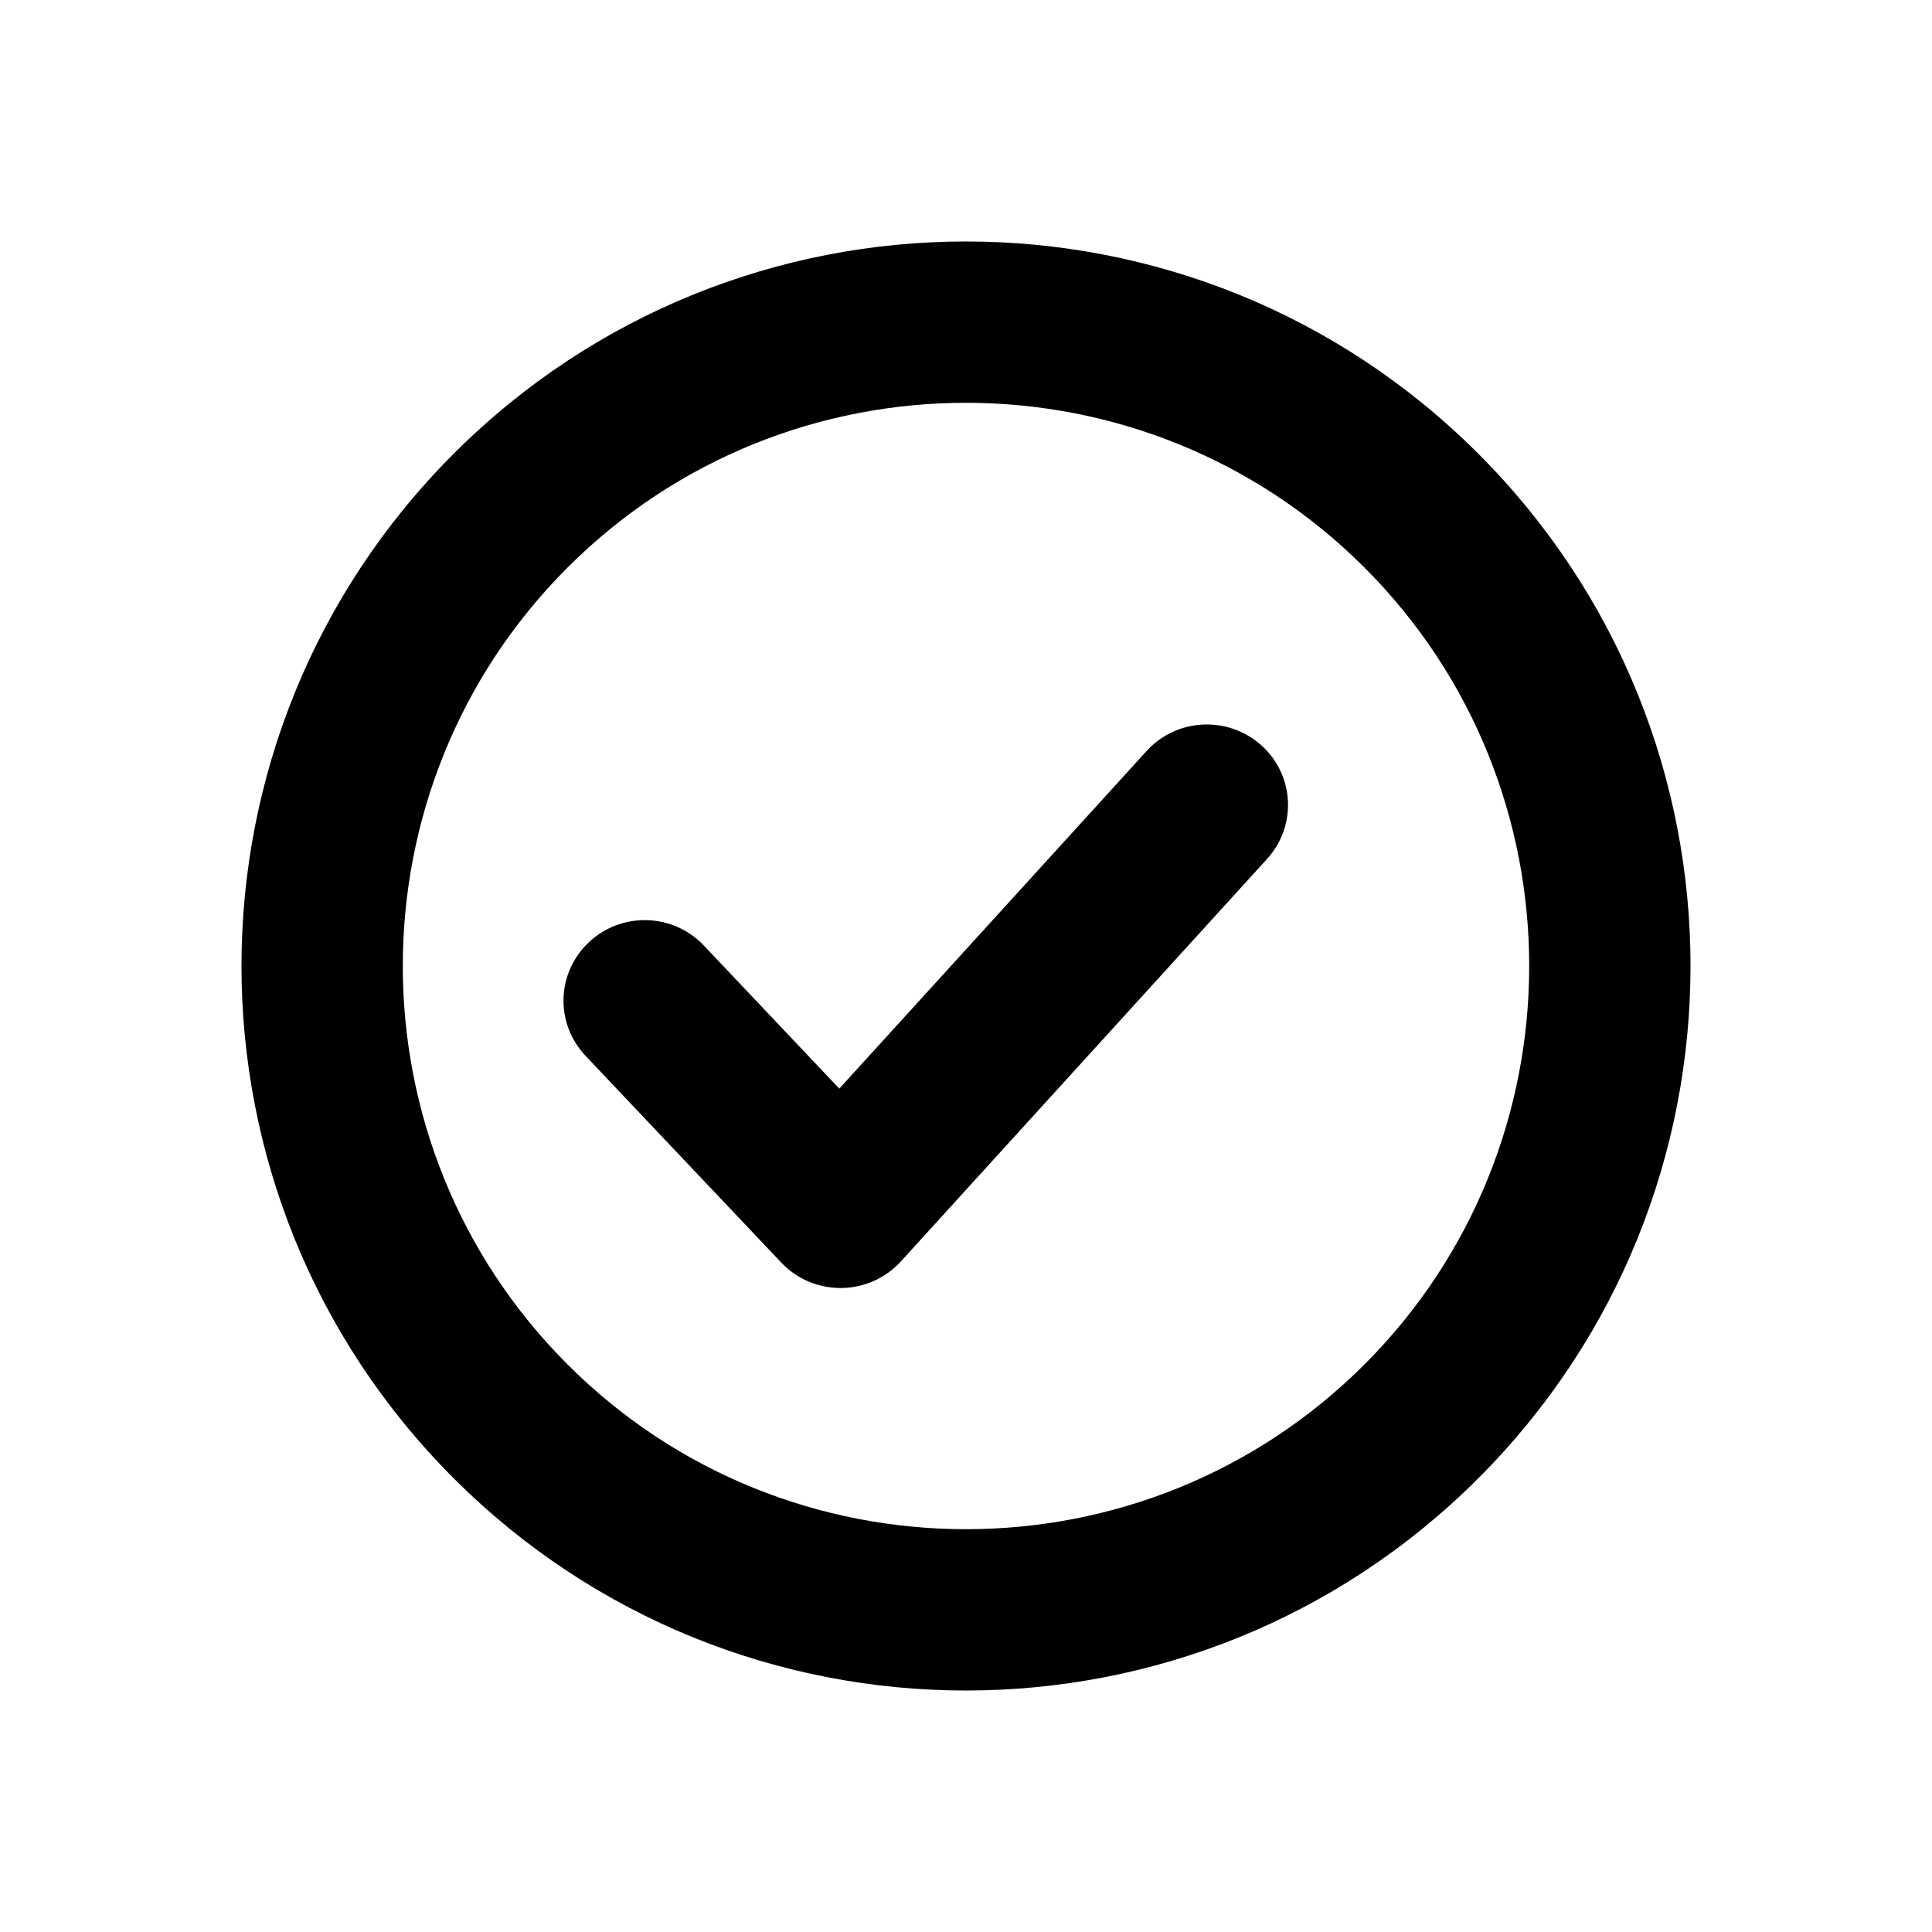
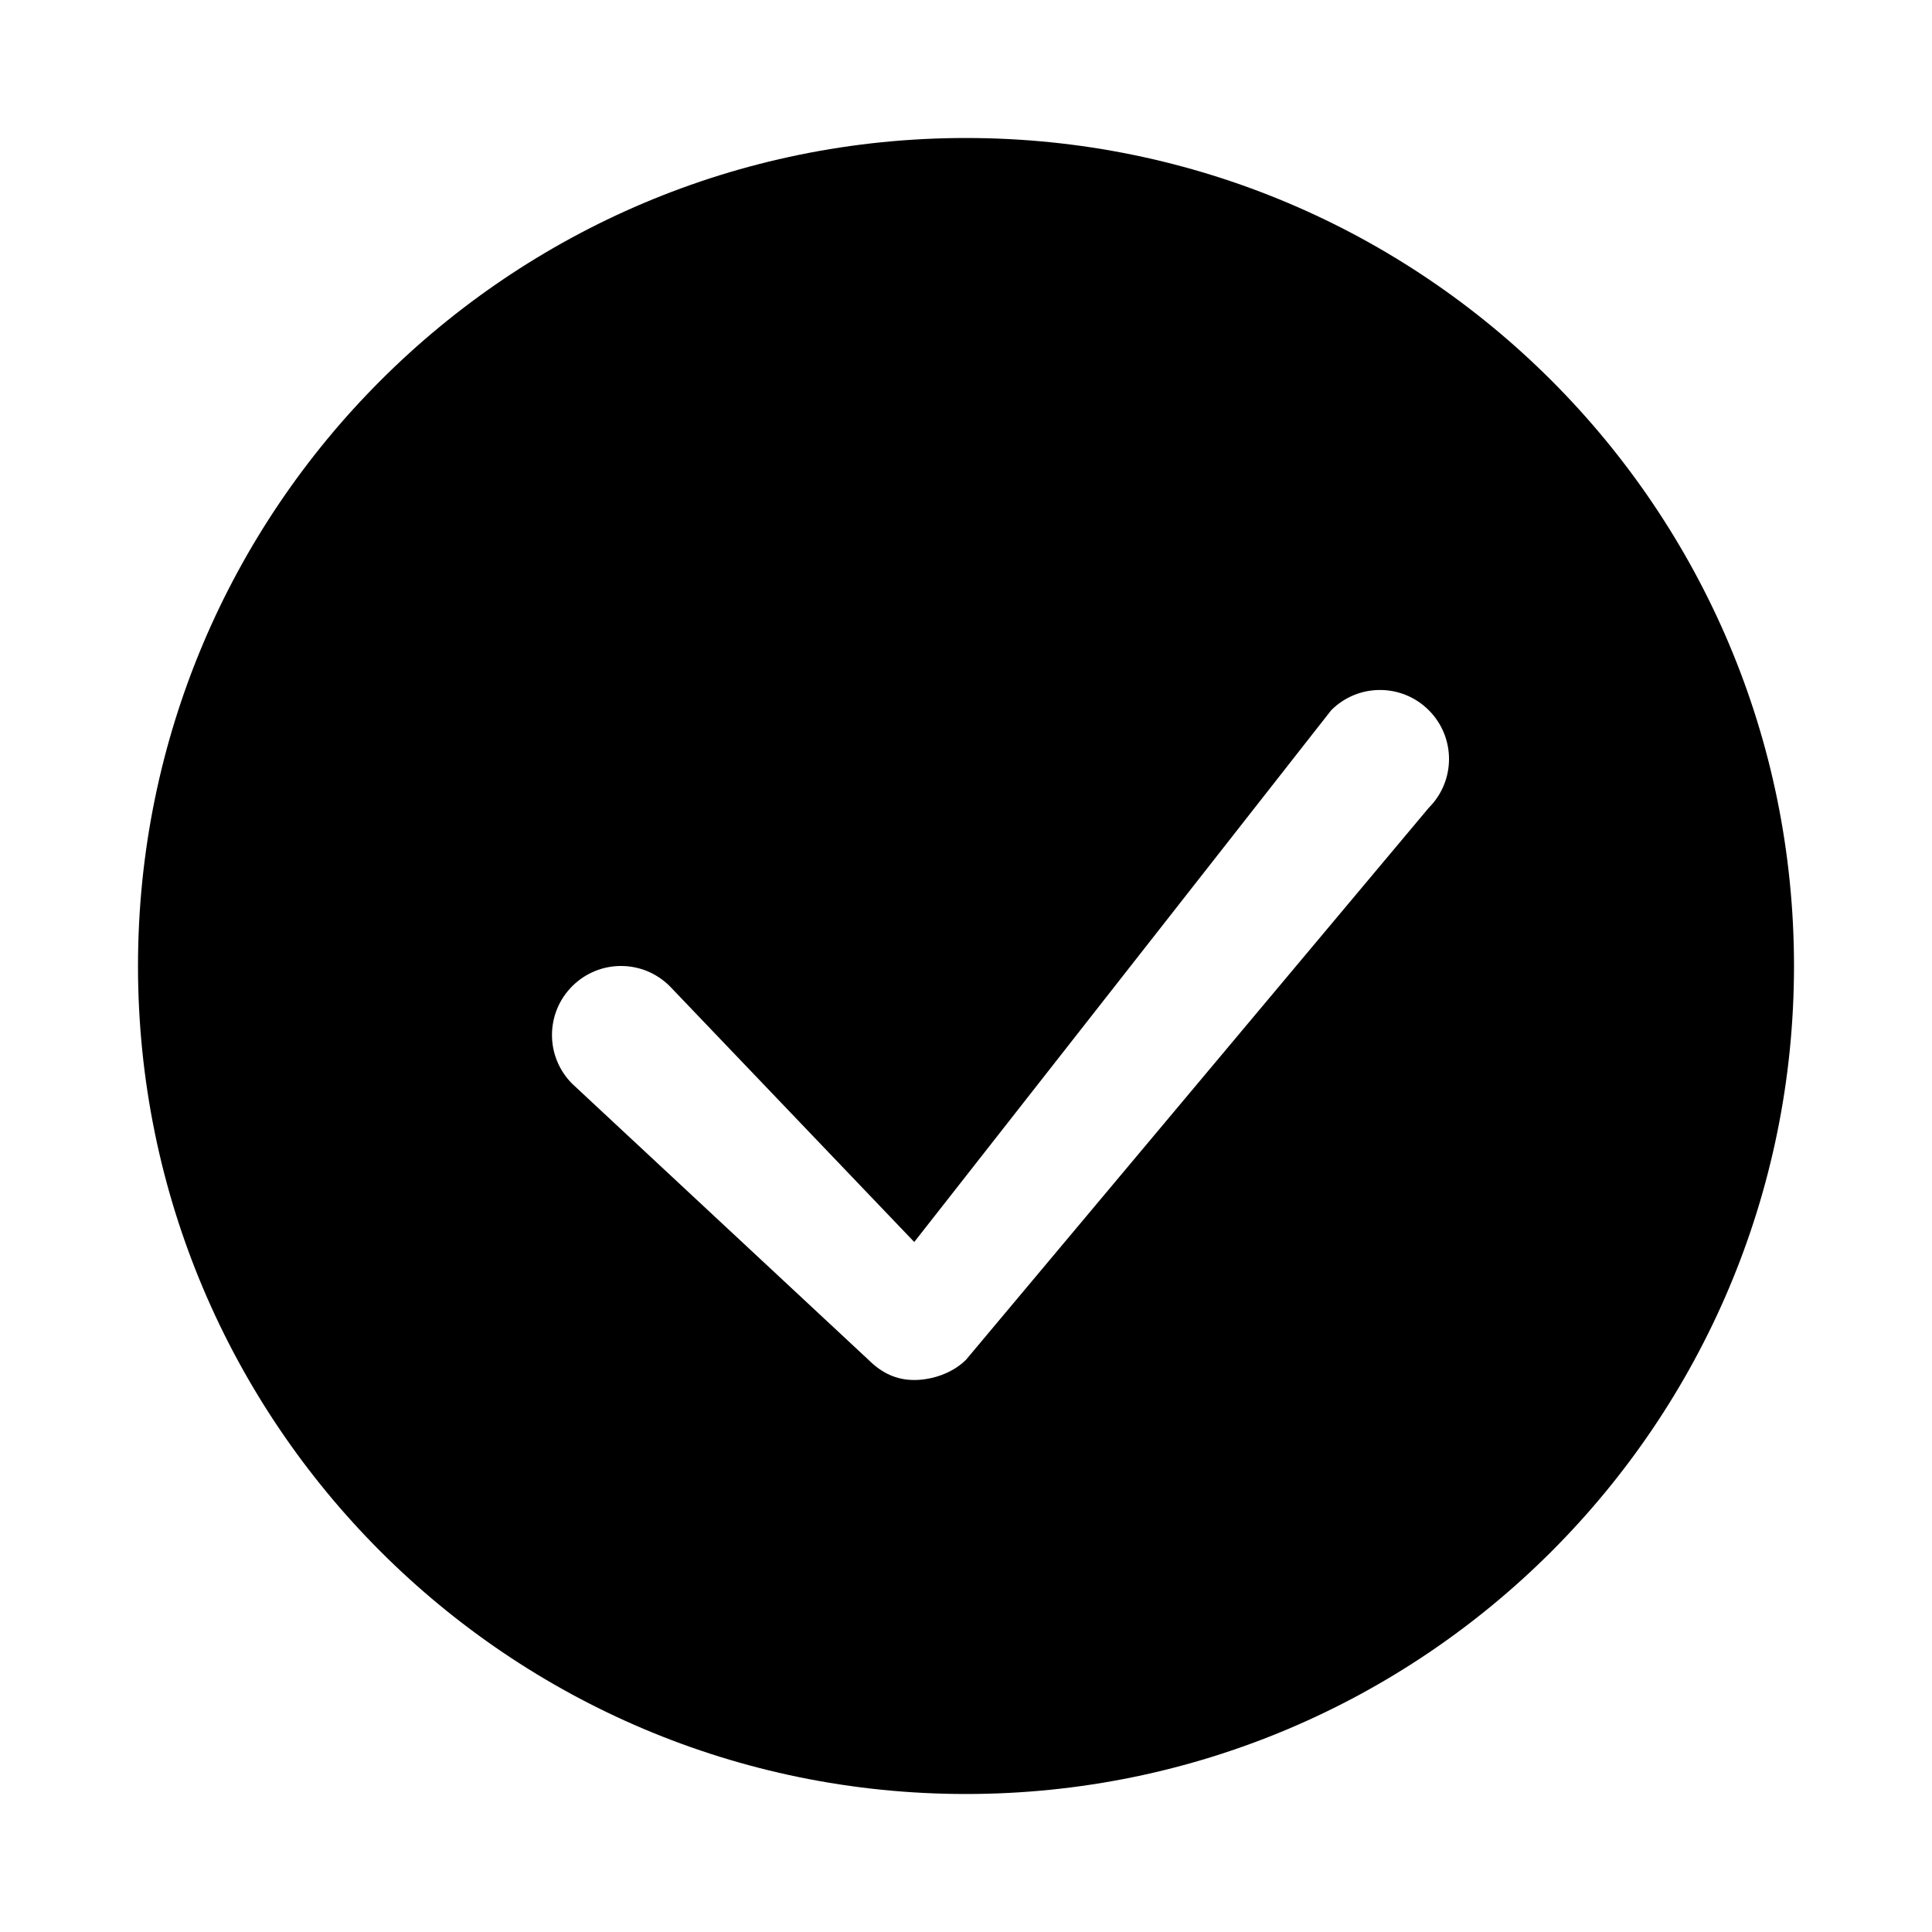
- <svg width="24" height="24" viewBox="0 0 24 24">
-   <path fill-rule="evenodd" d="M12,19 C8.141,19 5,15.859 5,12 C5,8.141 8.141,5 12,5 C15.859,5 19,8.141 19,12 C19,15.859 15.859,19 12,19 M12,3 C7.029,3 3,7.029 3,12 C3,16.971 7.029,21 12,21 C16.971,21 21,16.971 21,12 C21,7.029 16.971,3 12,3 M13.726,15.931 C13.529,16.128 13.26,16.236 12.983,16.228 L9.446,16.131 C8.891,16.115 8.459,15.654 8.479,15.099 C8.498,14.545 8.963,14.107 9.519,14.123 L11.964,14.19 L11.698,8.526 C11.671,7.971 12.101,7.499 12.654,7.467 C13.208,7.436 13.678,7.861 13.704,8.415 L14.023,15.168 C14.036,15.449 13.931,15.722 13.733,15.924 L13.726,15.931 Z" transform="rotate(45 12 12)" />
+ <svg width="28" height="28" viewBox="0 0 28 28">
+   <path fill-rule="evenodd" d="M20.707,11.707 L14,19.707 C13.805,19.902 13.506,20 13.25,20 C12.994,20 12.781,19.902 12.586,19.707 L8.293,15.707 C7.902,15.316 7.902,14.684 8.293,14.293 C8.684,13.902 9.316,13.902 9.707,14.293 L13.25,18 L19.293,10.293 C19.684,9.902 20.316,9.902 20.707,10.293 C21.098,10.684 21.098,11.316 20.707,11.707 M14,2 C7.373,2 2,7.373 2,14 C2,20.627 7.373,26 14,26 C20.627,26 26,20.627 26,14 C26,7.373 20.627,2 14,2" />
</svg>
